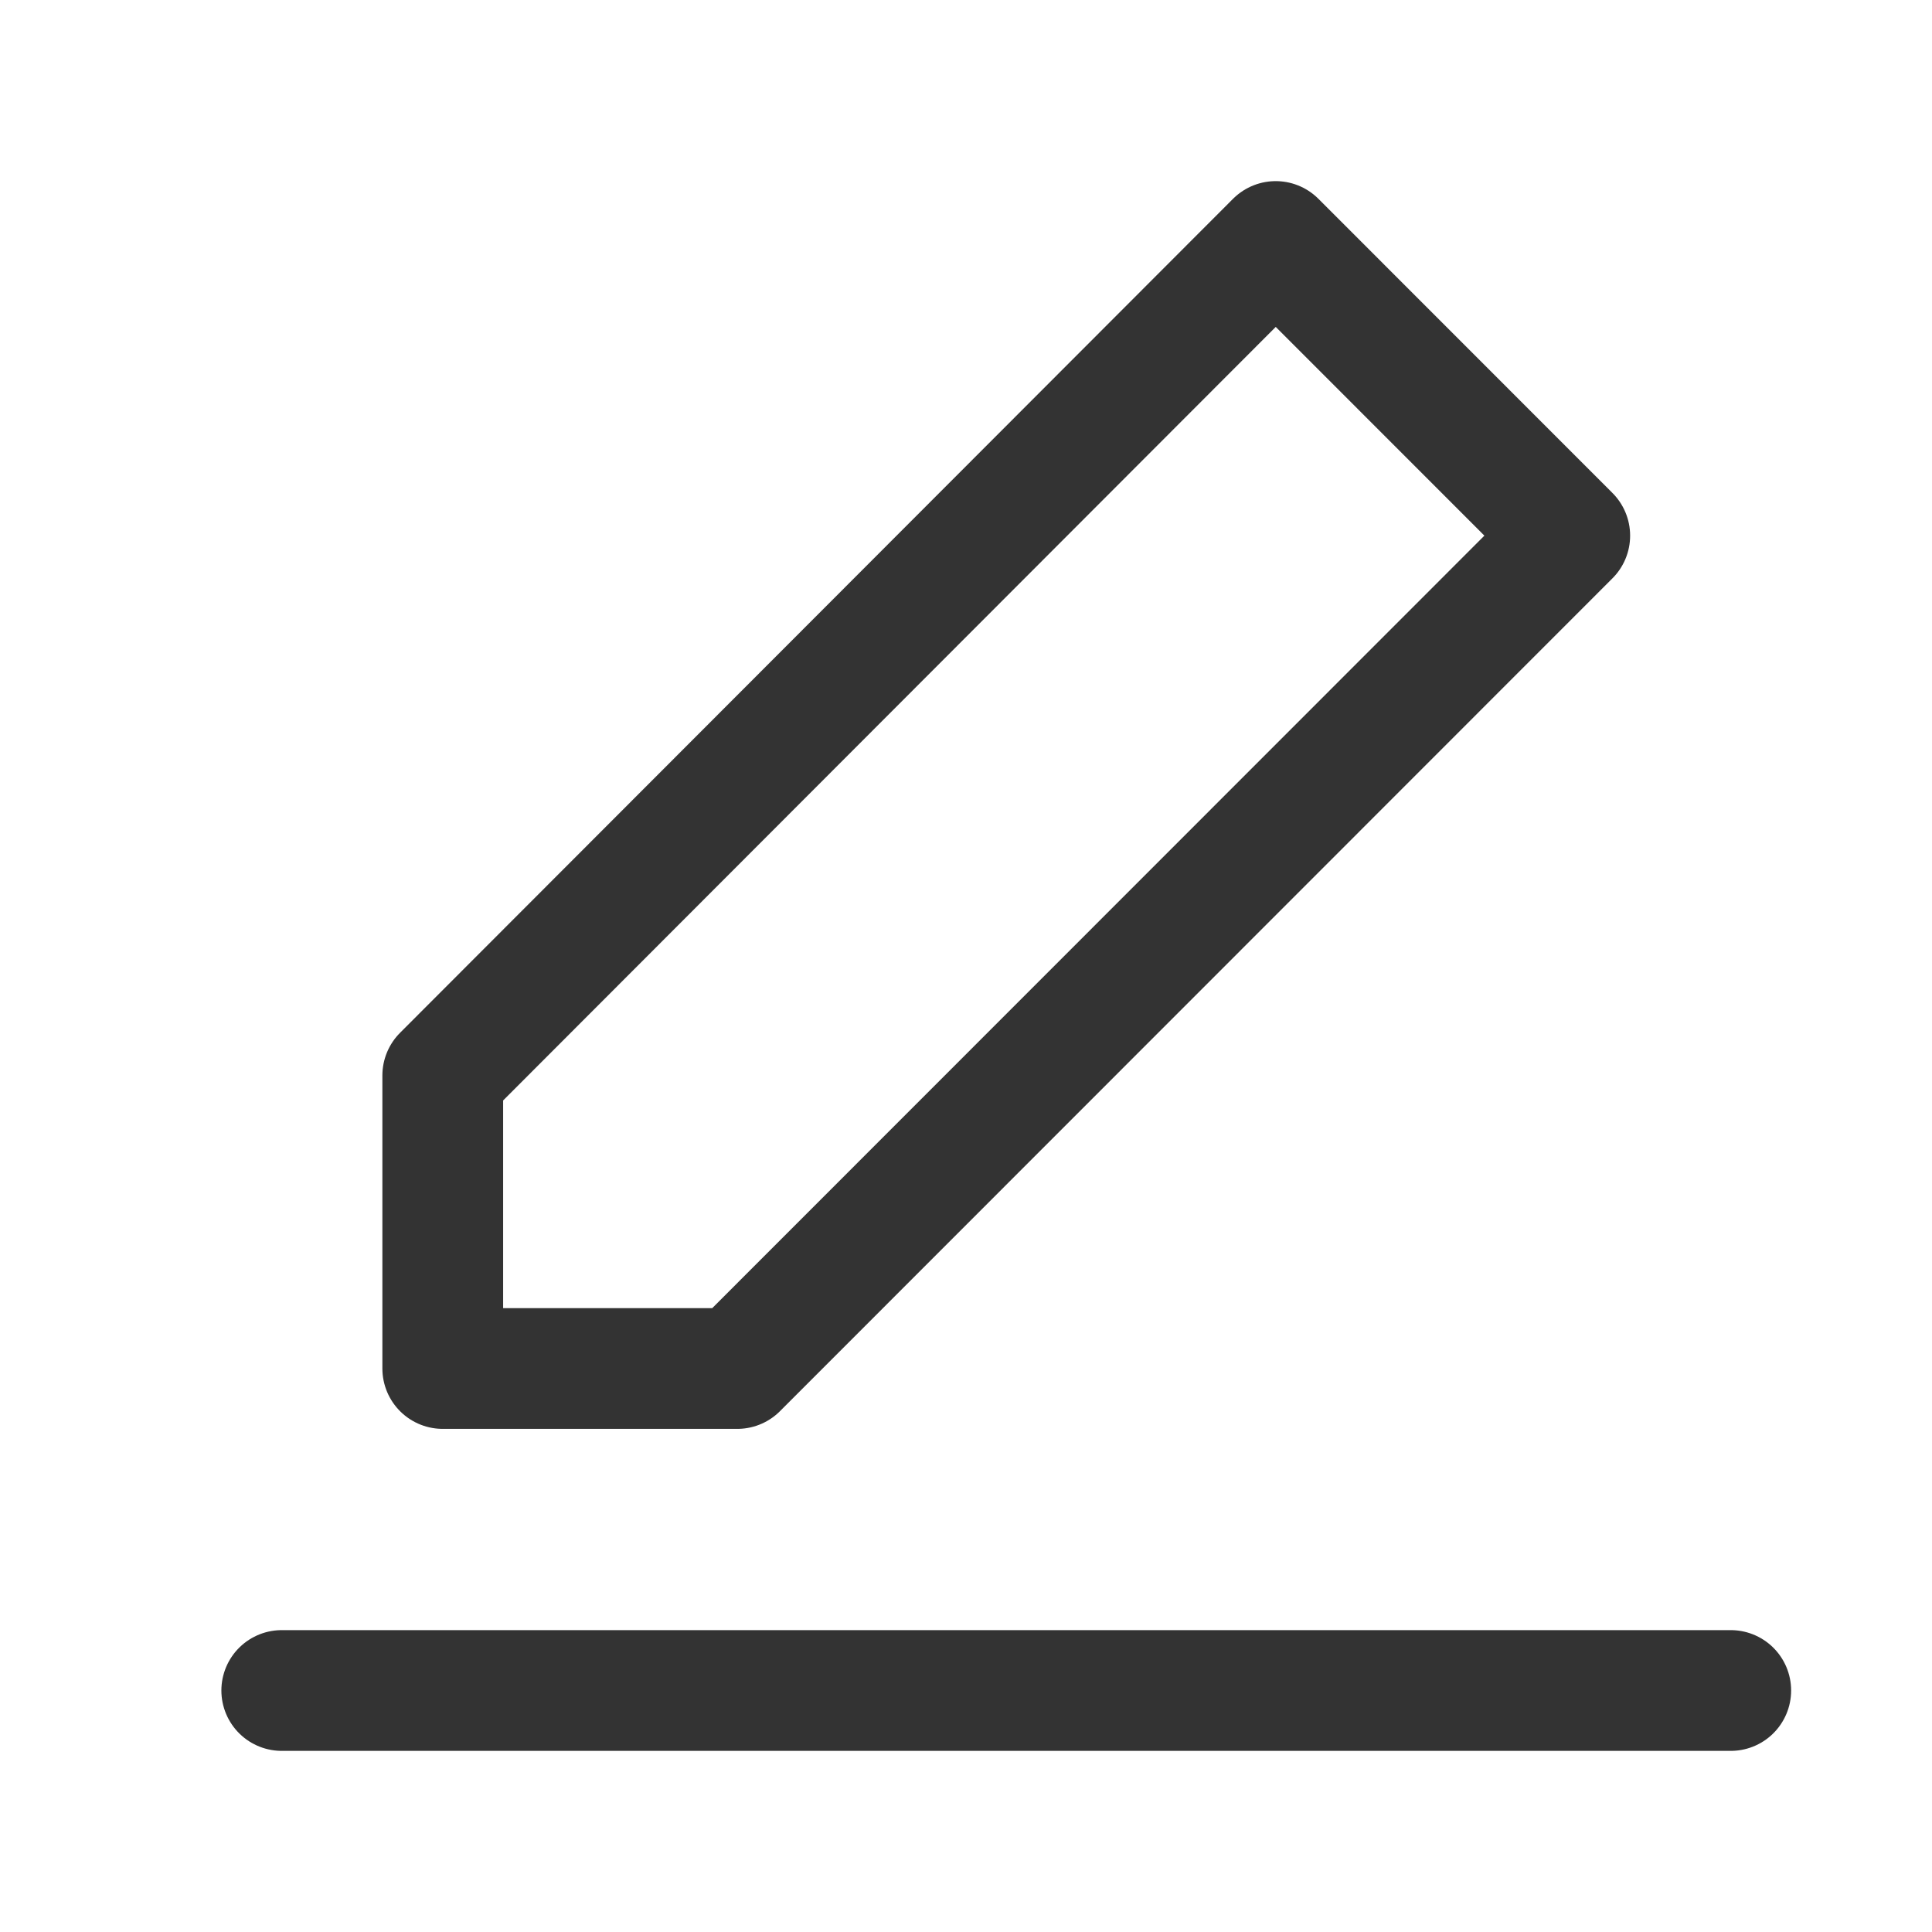
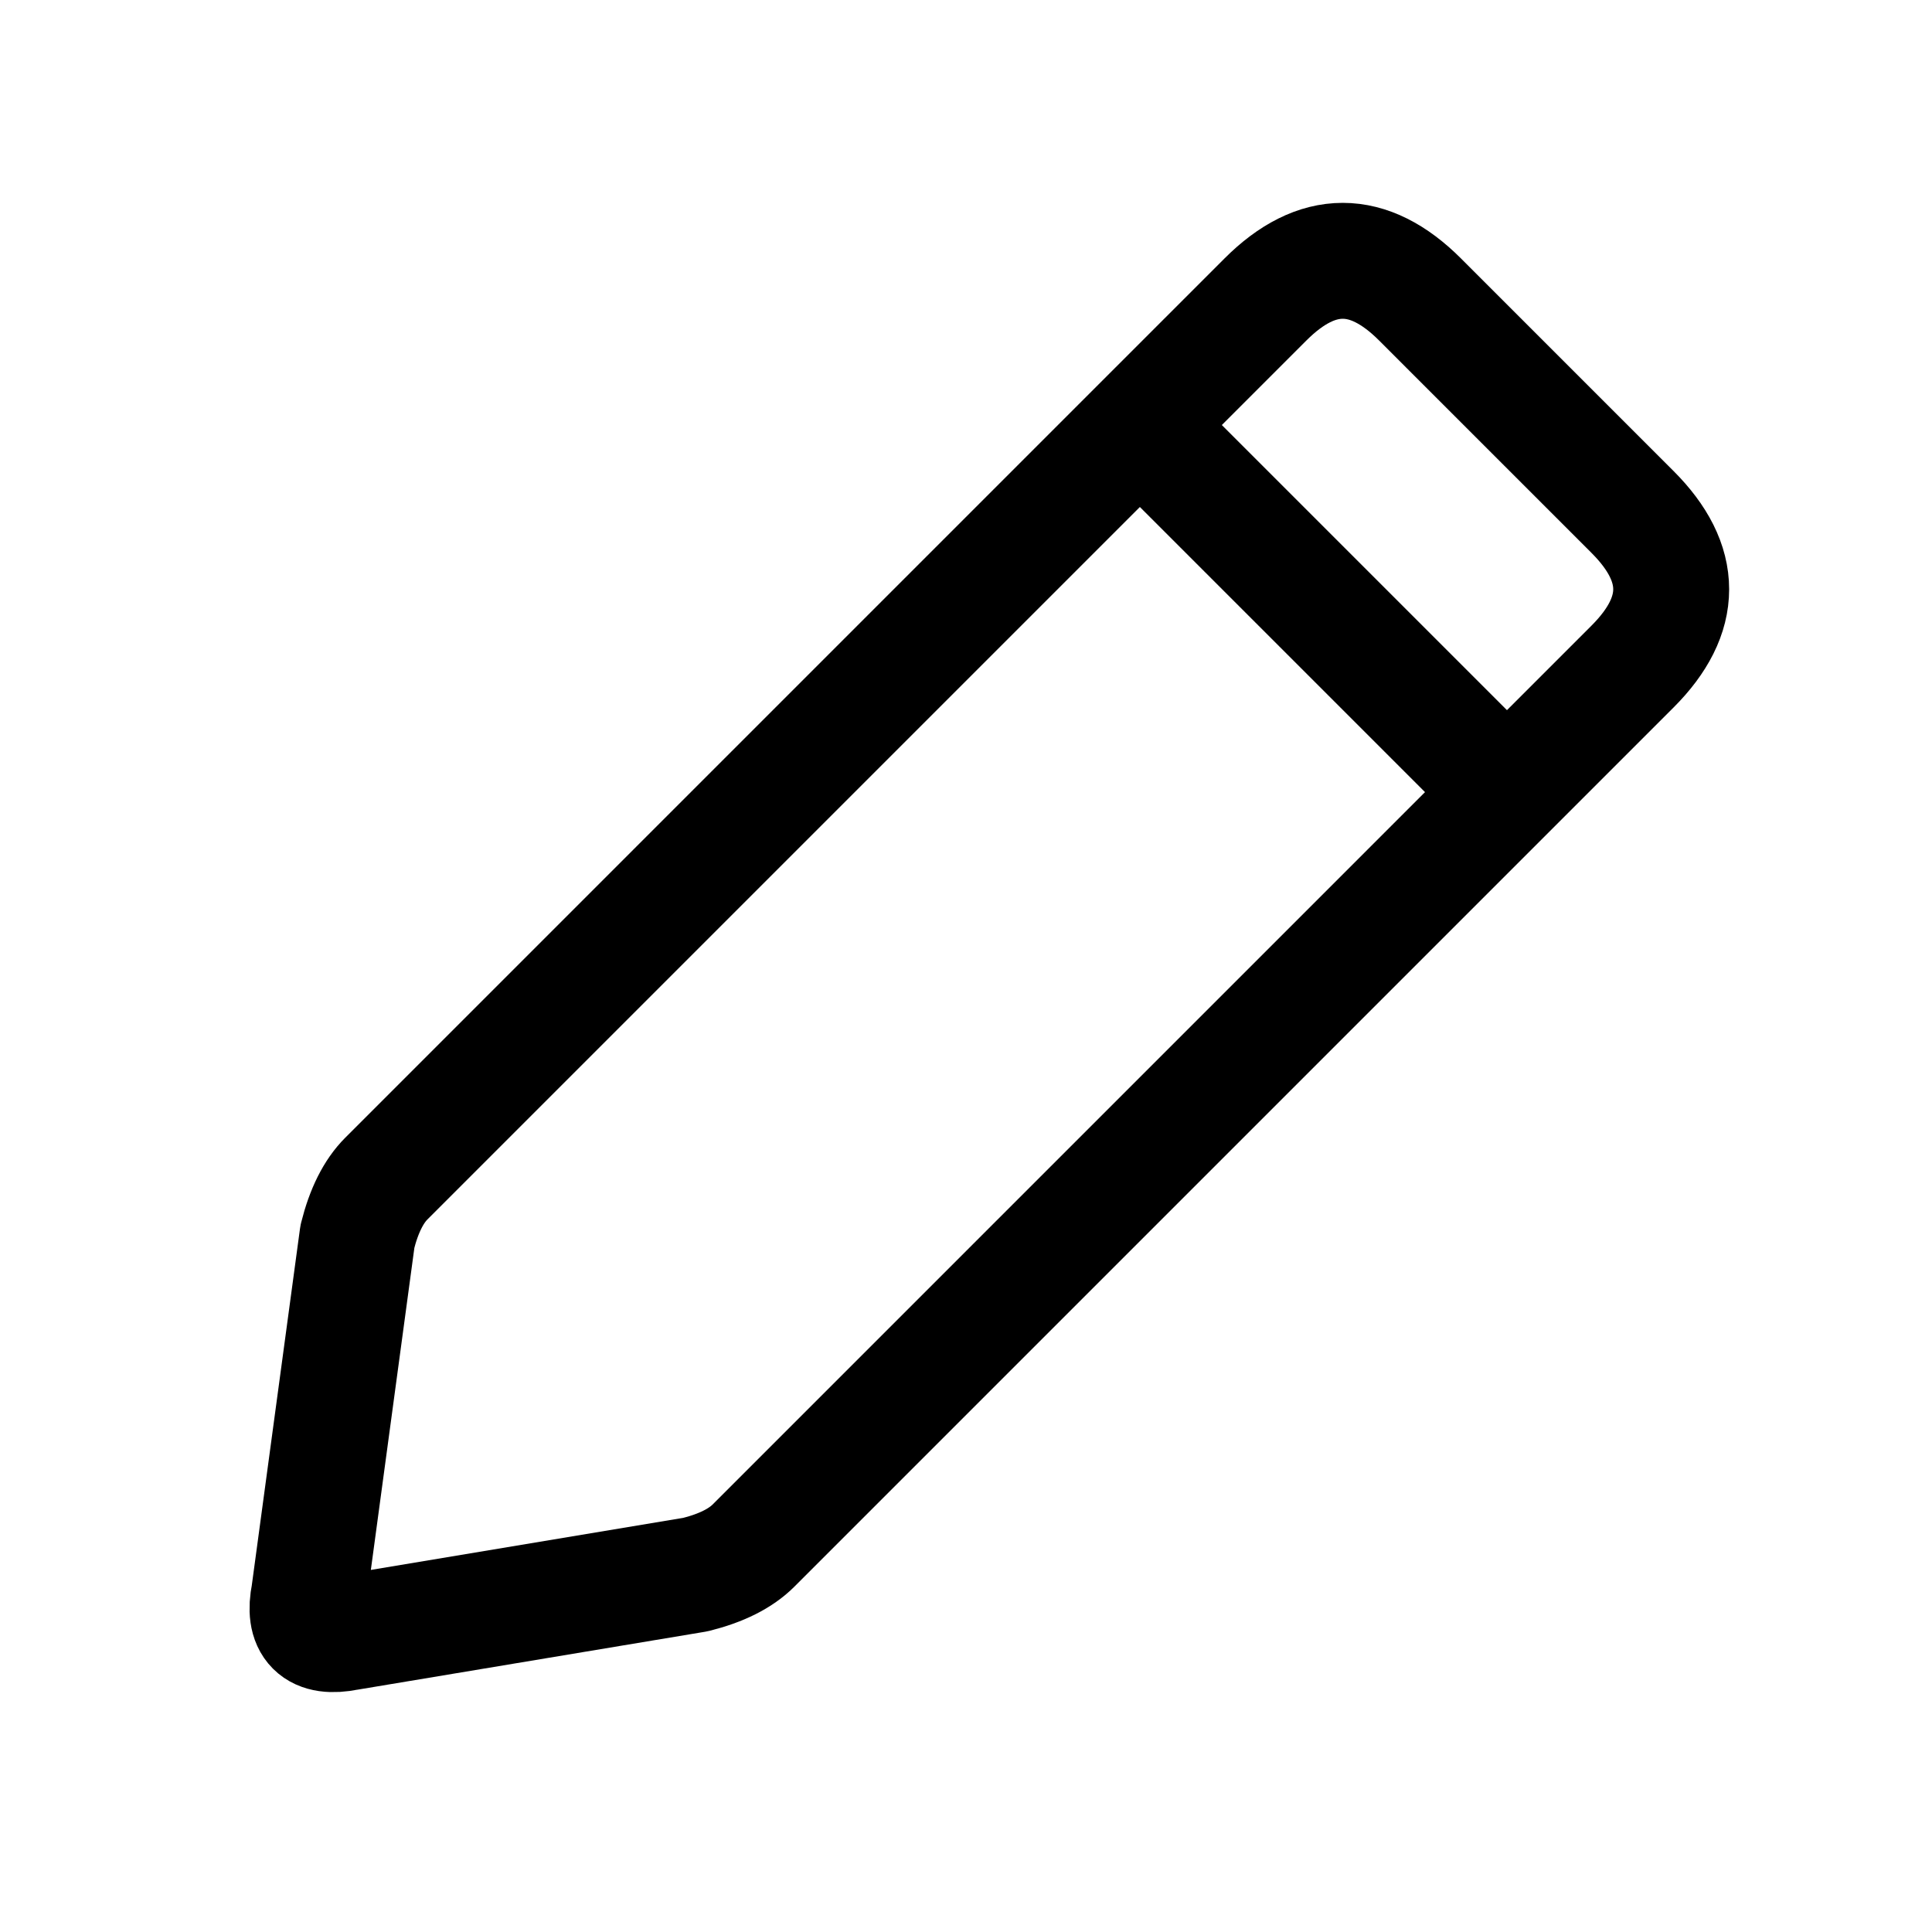
- <svg xmlns="http://www.w3.org/2000/svg" width="16" height="16" viewBox="0 0 48 48" fill="none">
-   <path d="M7 42H43" stroke="#333" stroke-width="3" stroke-linecap="round" stroke-linejoin="round" />
-   <path d="M11 26.72V34H18.317L39 13.308L31.695 6L11 26.72Z" fill="none" stroke="#333" stroke-width="3" stroke-linejoin="round" />
+ <svg xmlns="http://www.w3.org/2000/svg" width="20" height="20" viewBox="0 0 20 20" fill="none" stroke="currentColor" stroke-width="1.2" stroke-linecap="round" stroke-linejoin="round">
+   <path d="m4 12.2 9.1-9.1q.8-.8 1.6 0l2.2 2.2q.8.8 0 1.6l-9.1 9.1q-.2.2-.6.3l-3.6.6q-.5.1-.4-.4l.5-3.7q.1-.4.3-.6ZM11.8 4.4l3.8 3.8" />
</svg>
